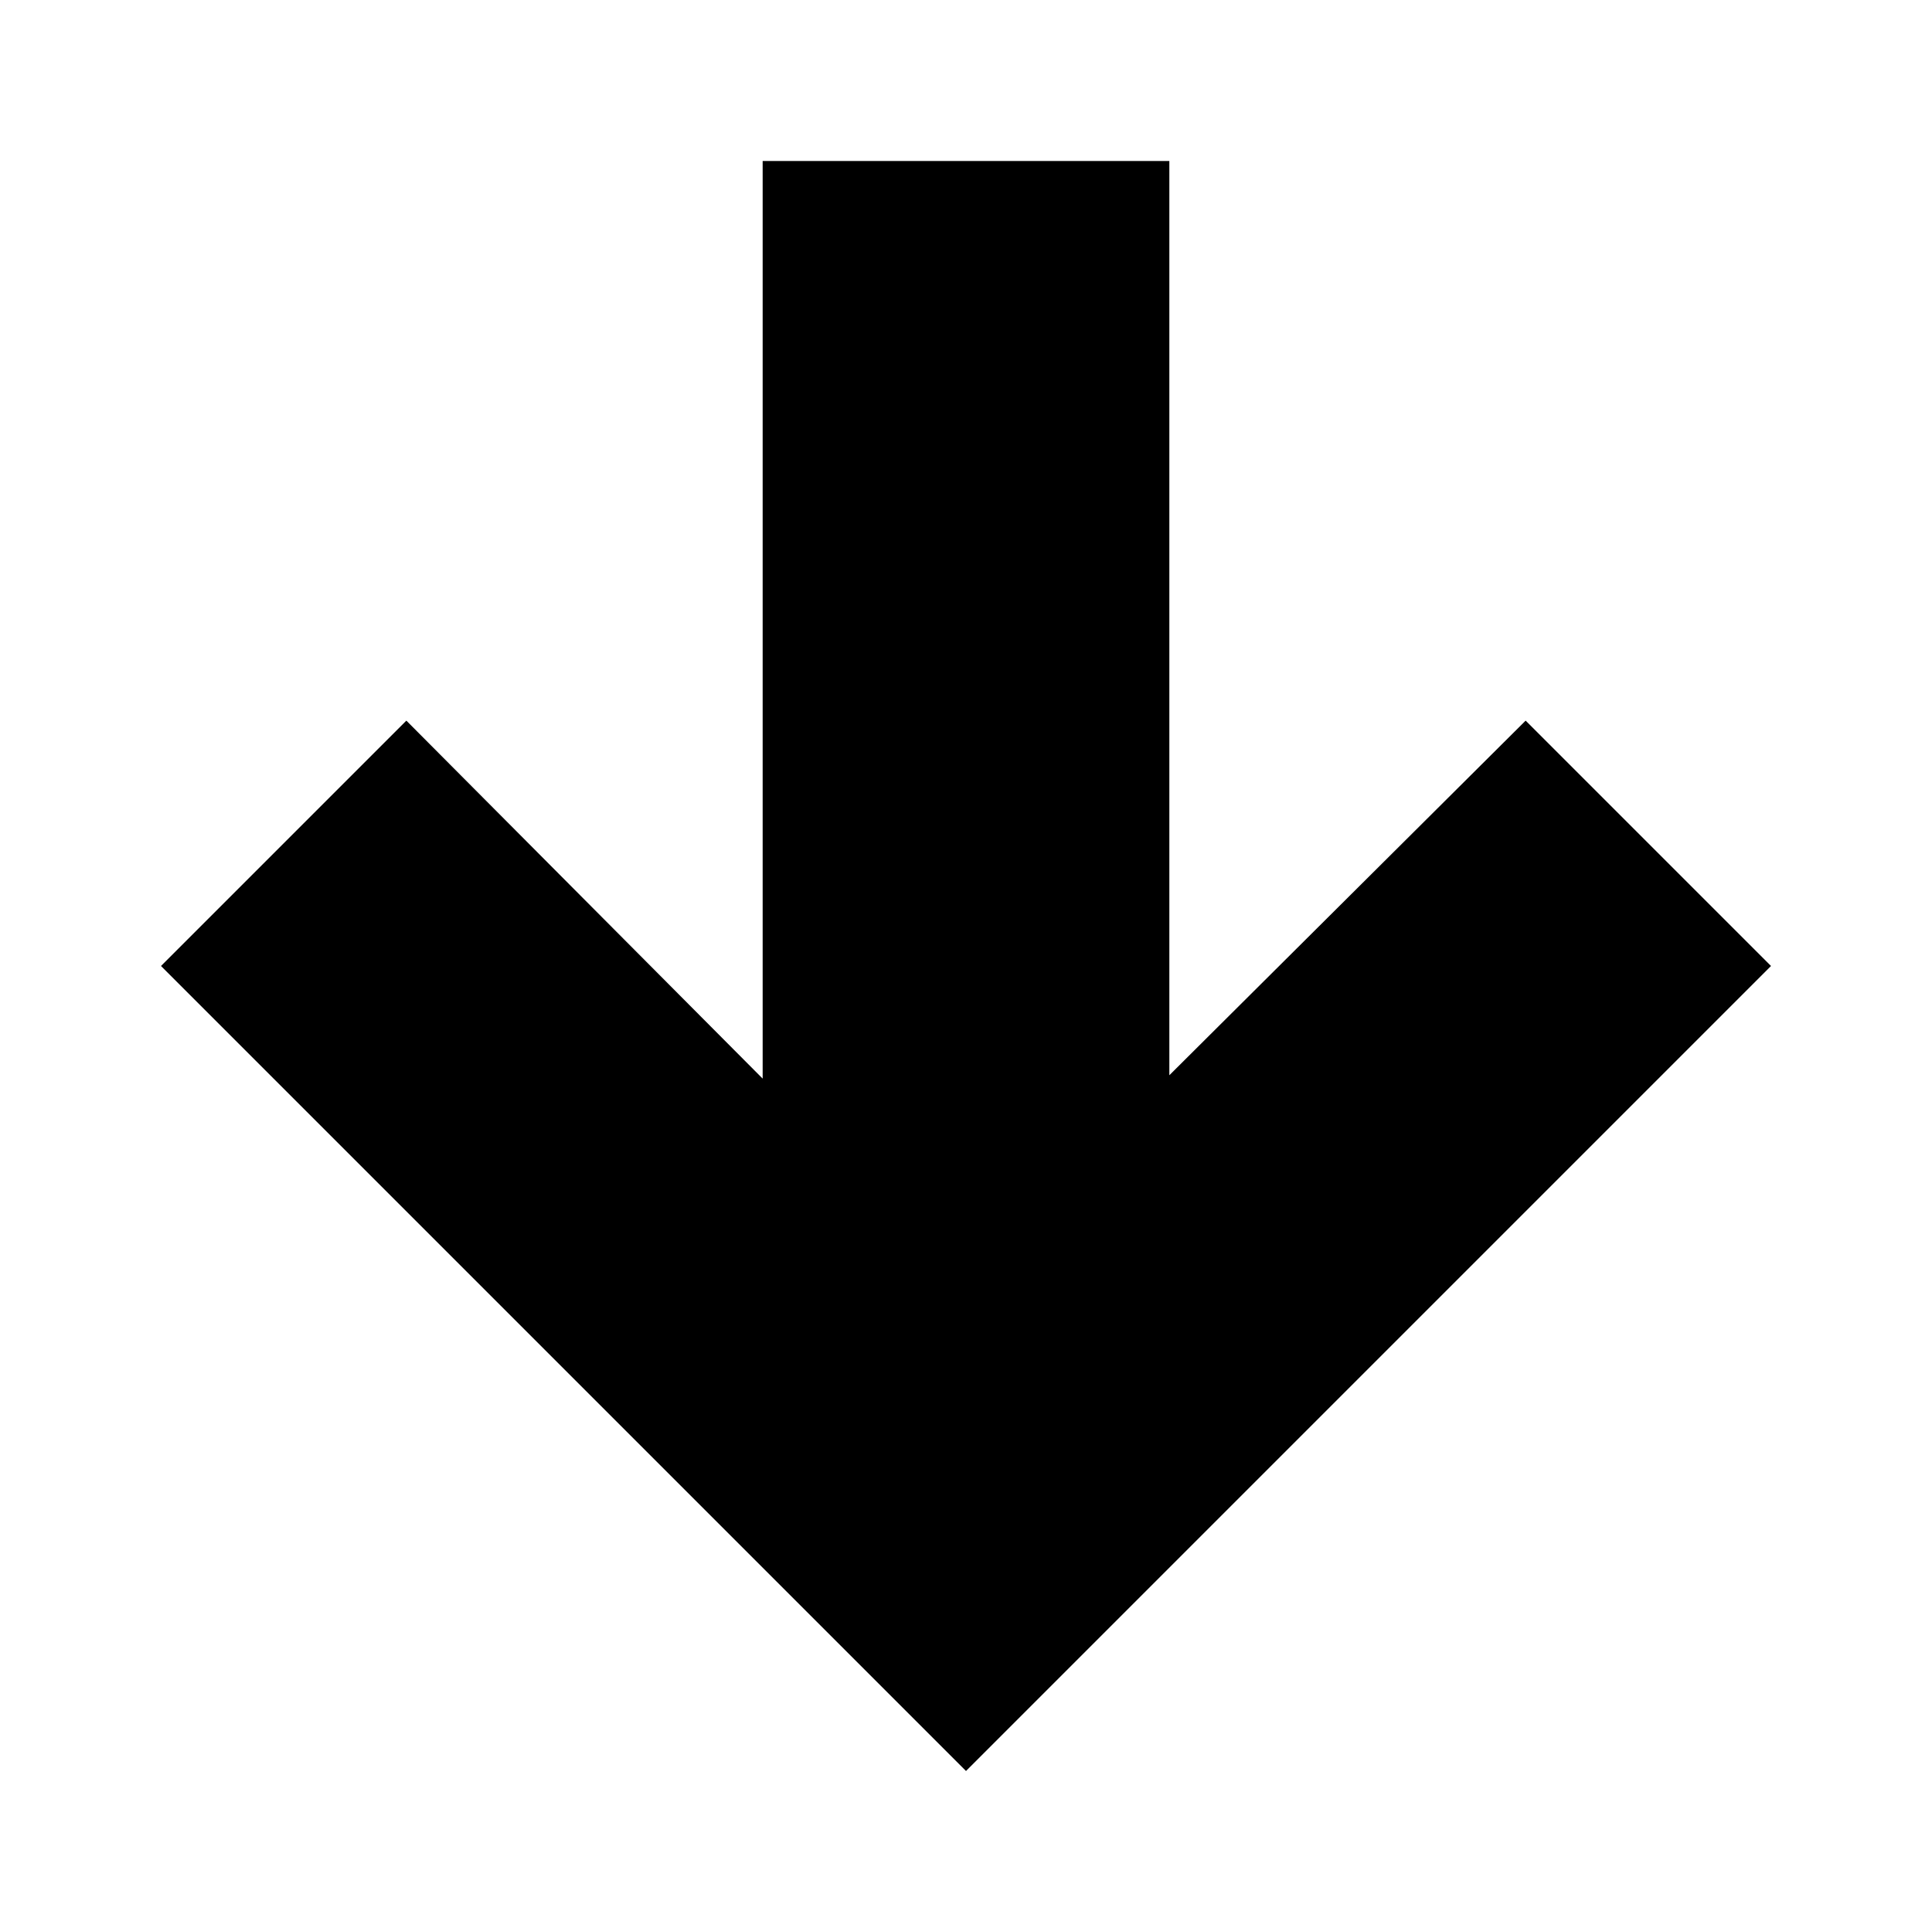
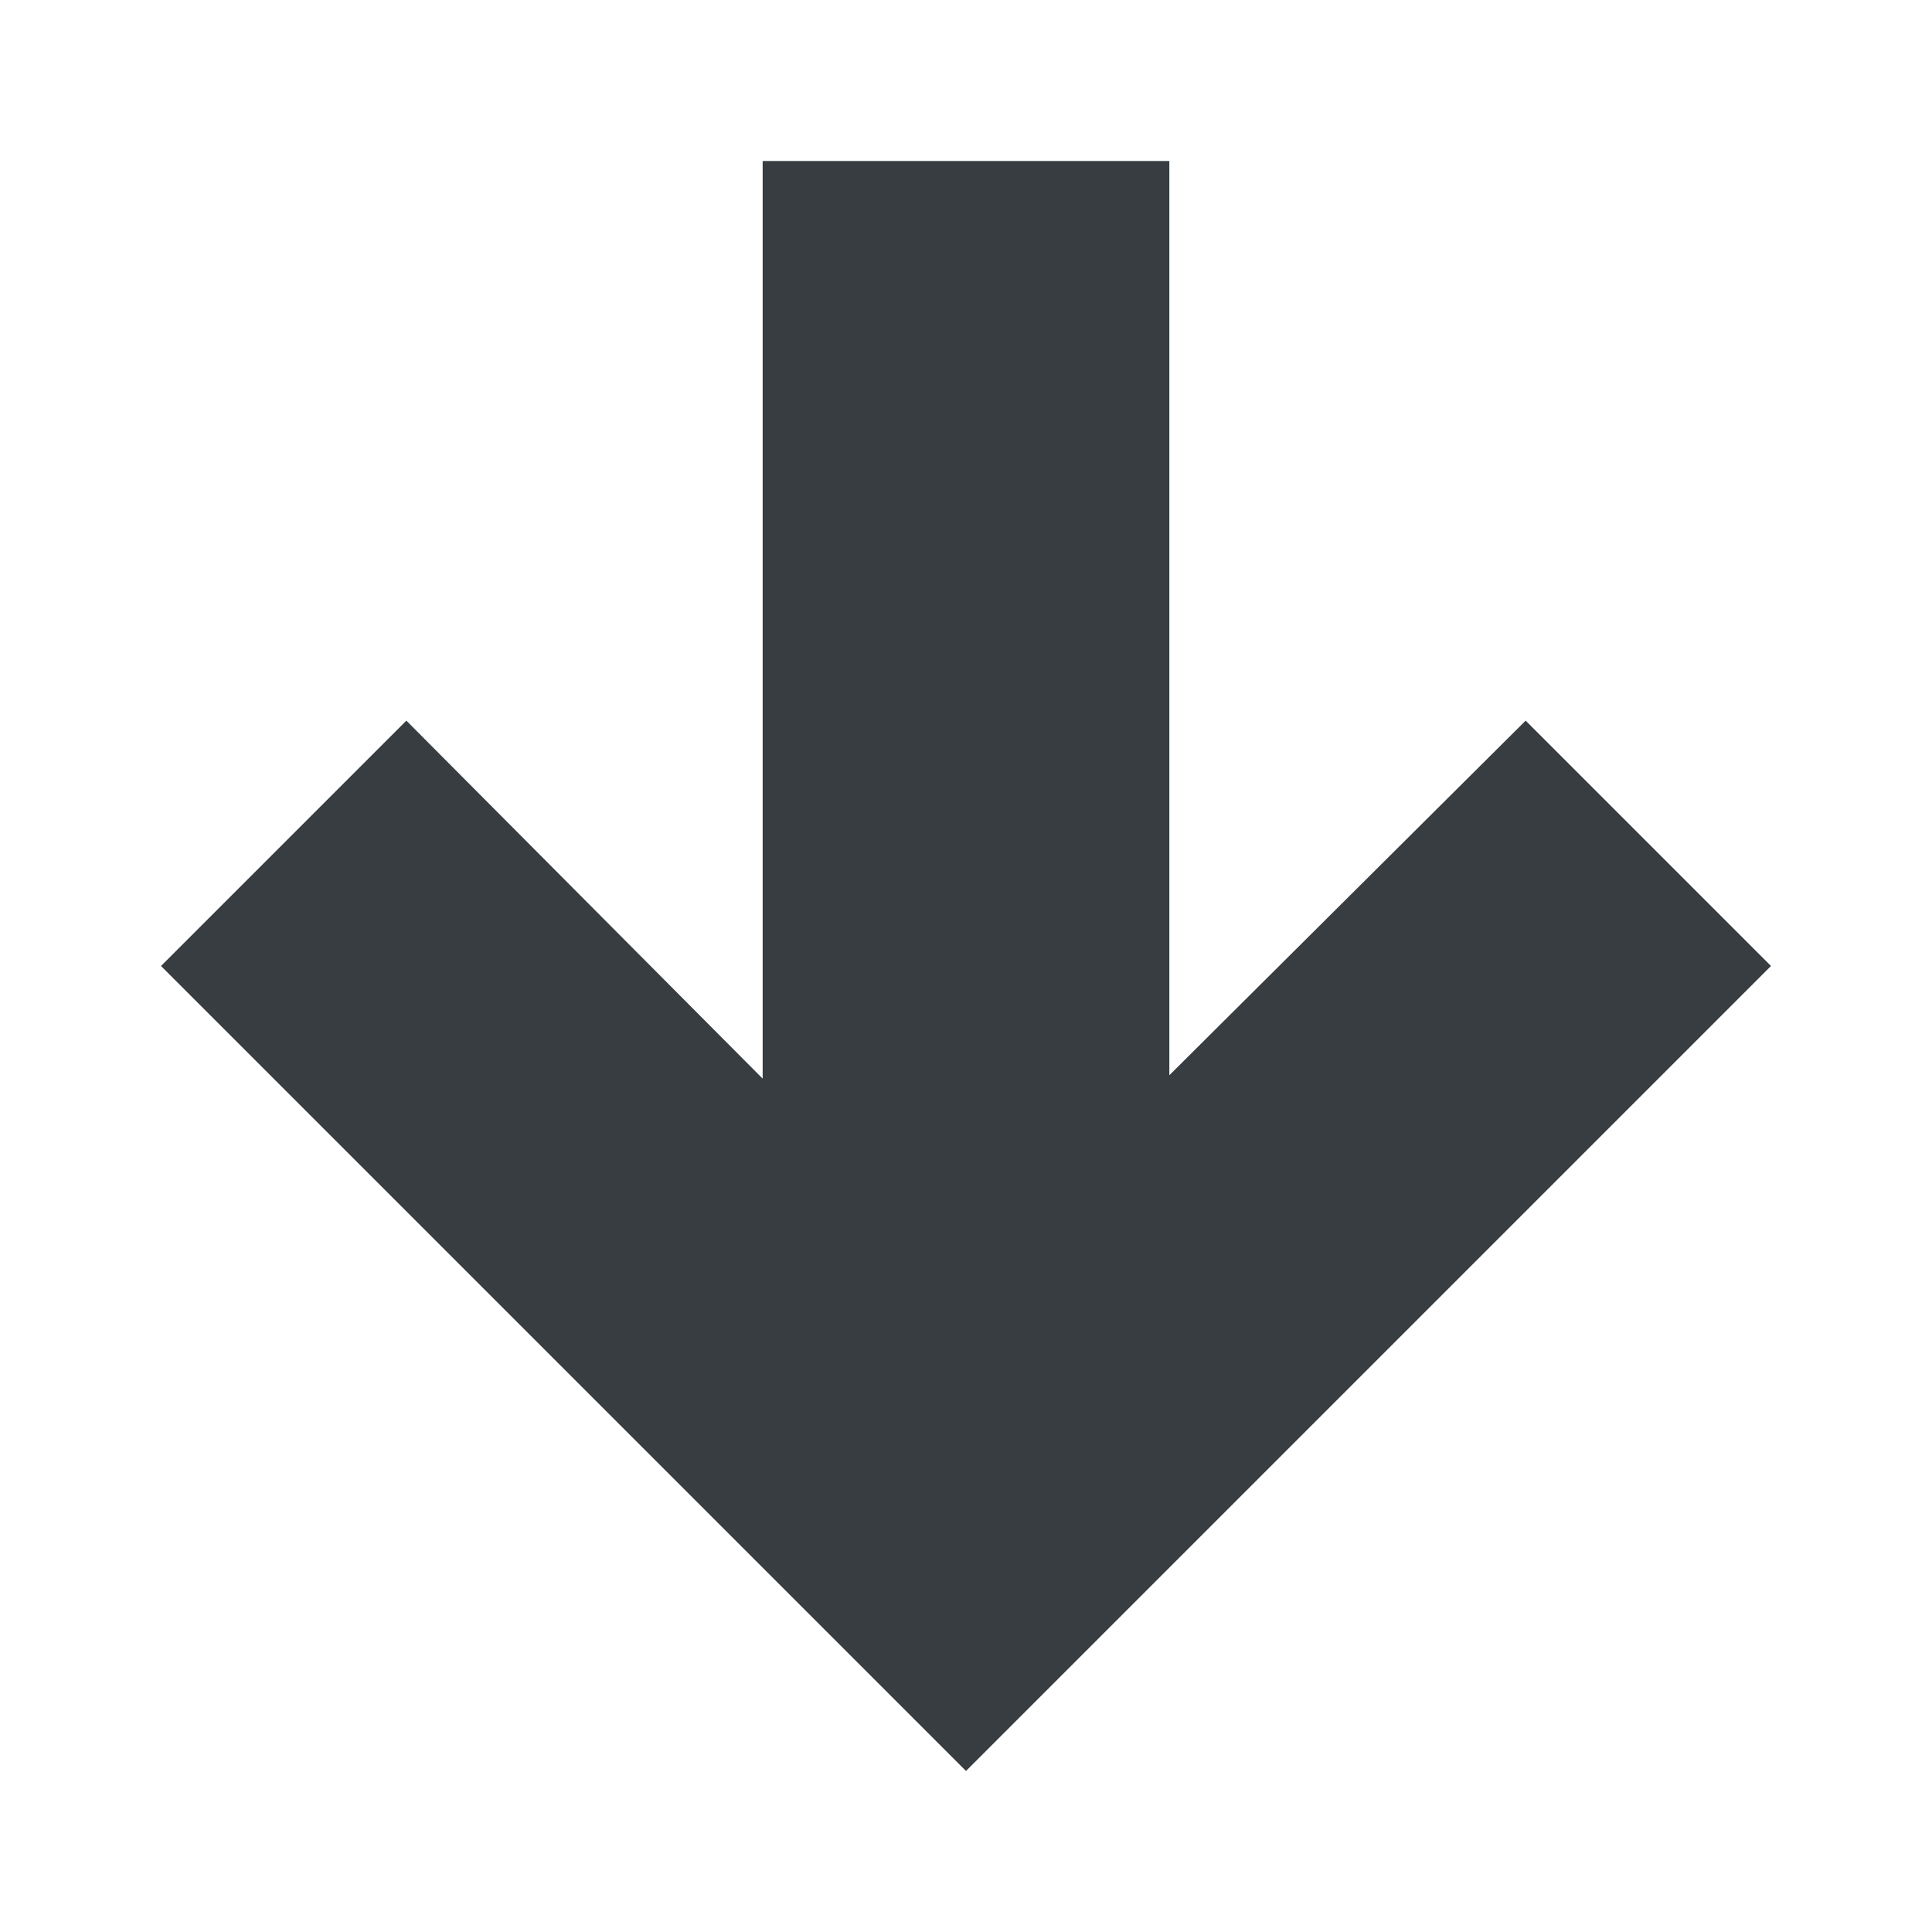
<svg xmlns="http://www.w3.org/2000/svg" width="24" height="24" viewBox="0 0 24 24" fill="none">
-   <path d="M9.474 2H14.526V13.357L18.952 8.952L22 12L12 22L2 12L5.048 8.952L9.474 13.399V2Z" fill="black" />
+   <path d="M9.474 2H14.526V13.357L18.952 8.952L22 12L12 22L2 12L5.048 8.952L9.474 13.399V2V2Z" fill="#373D40" />
</svg>
